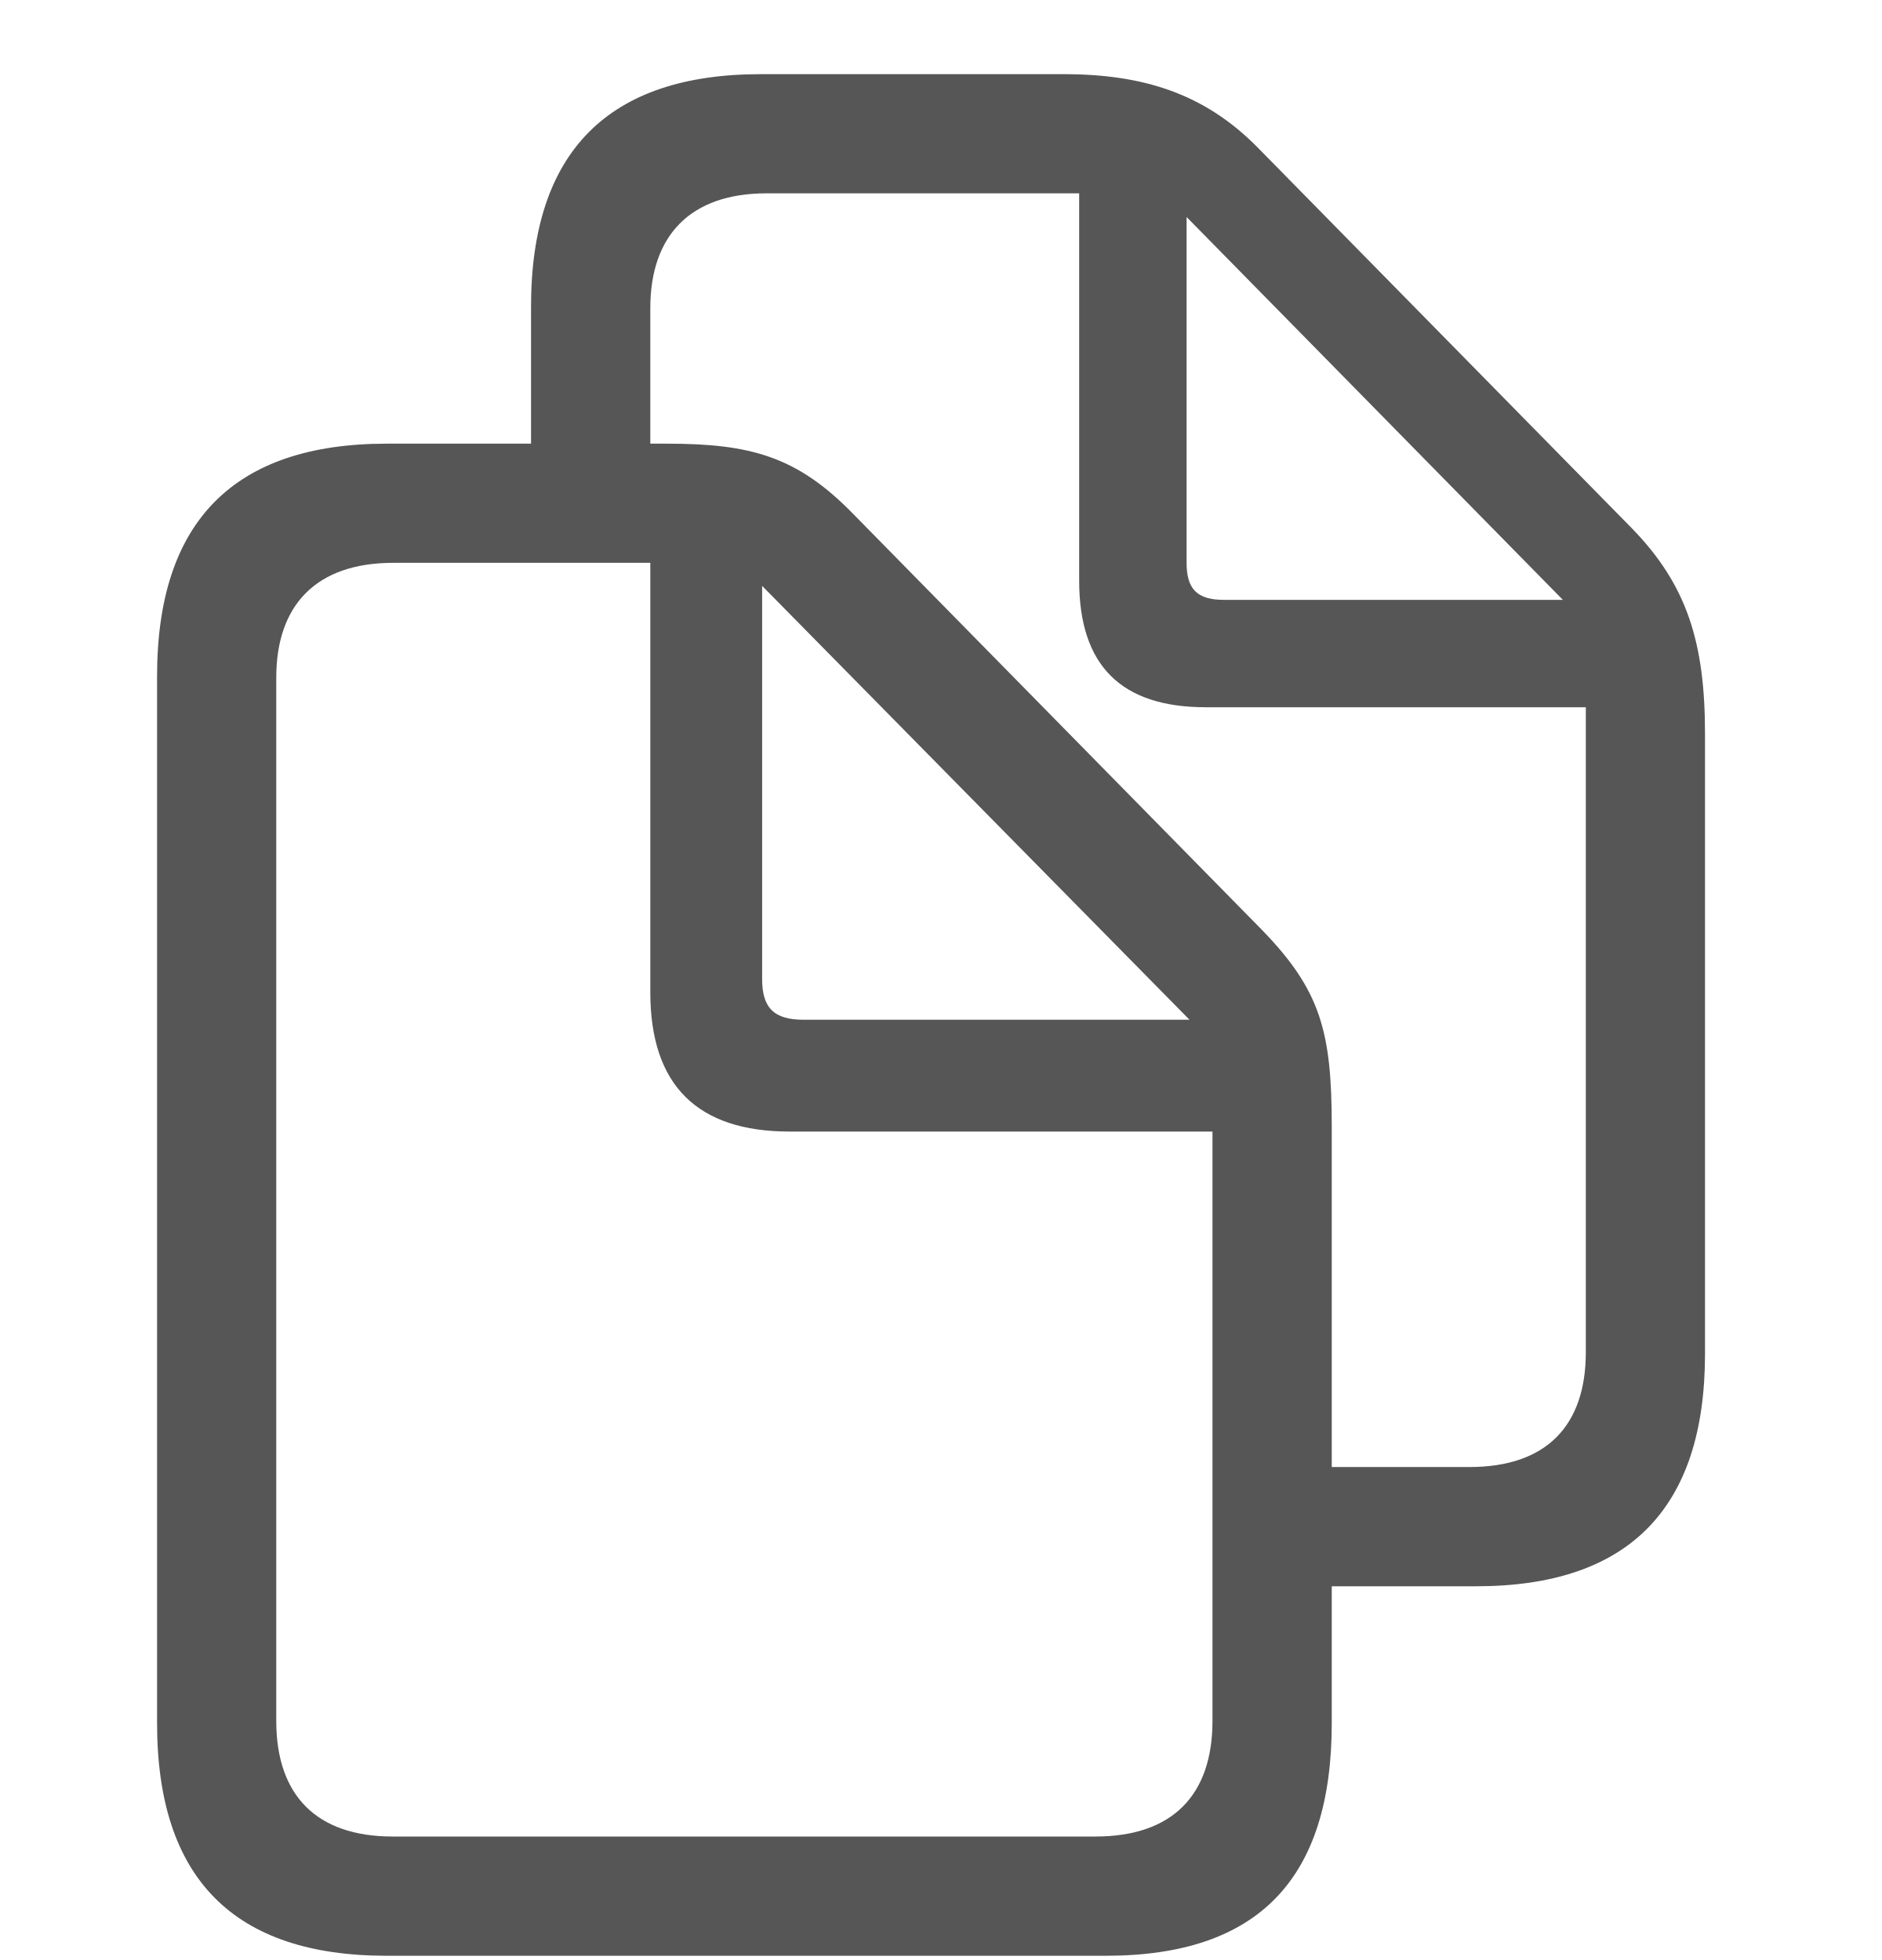
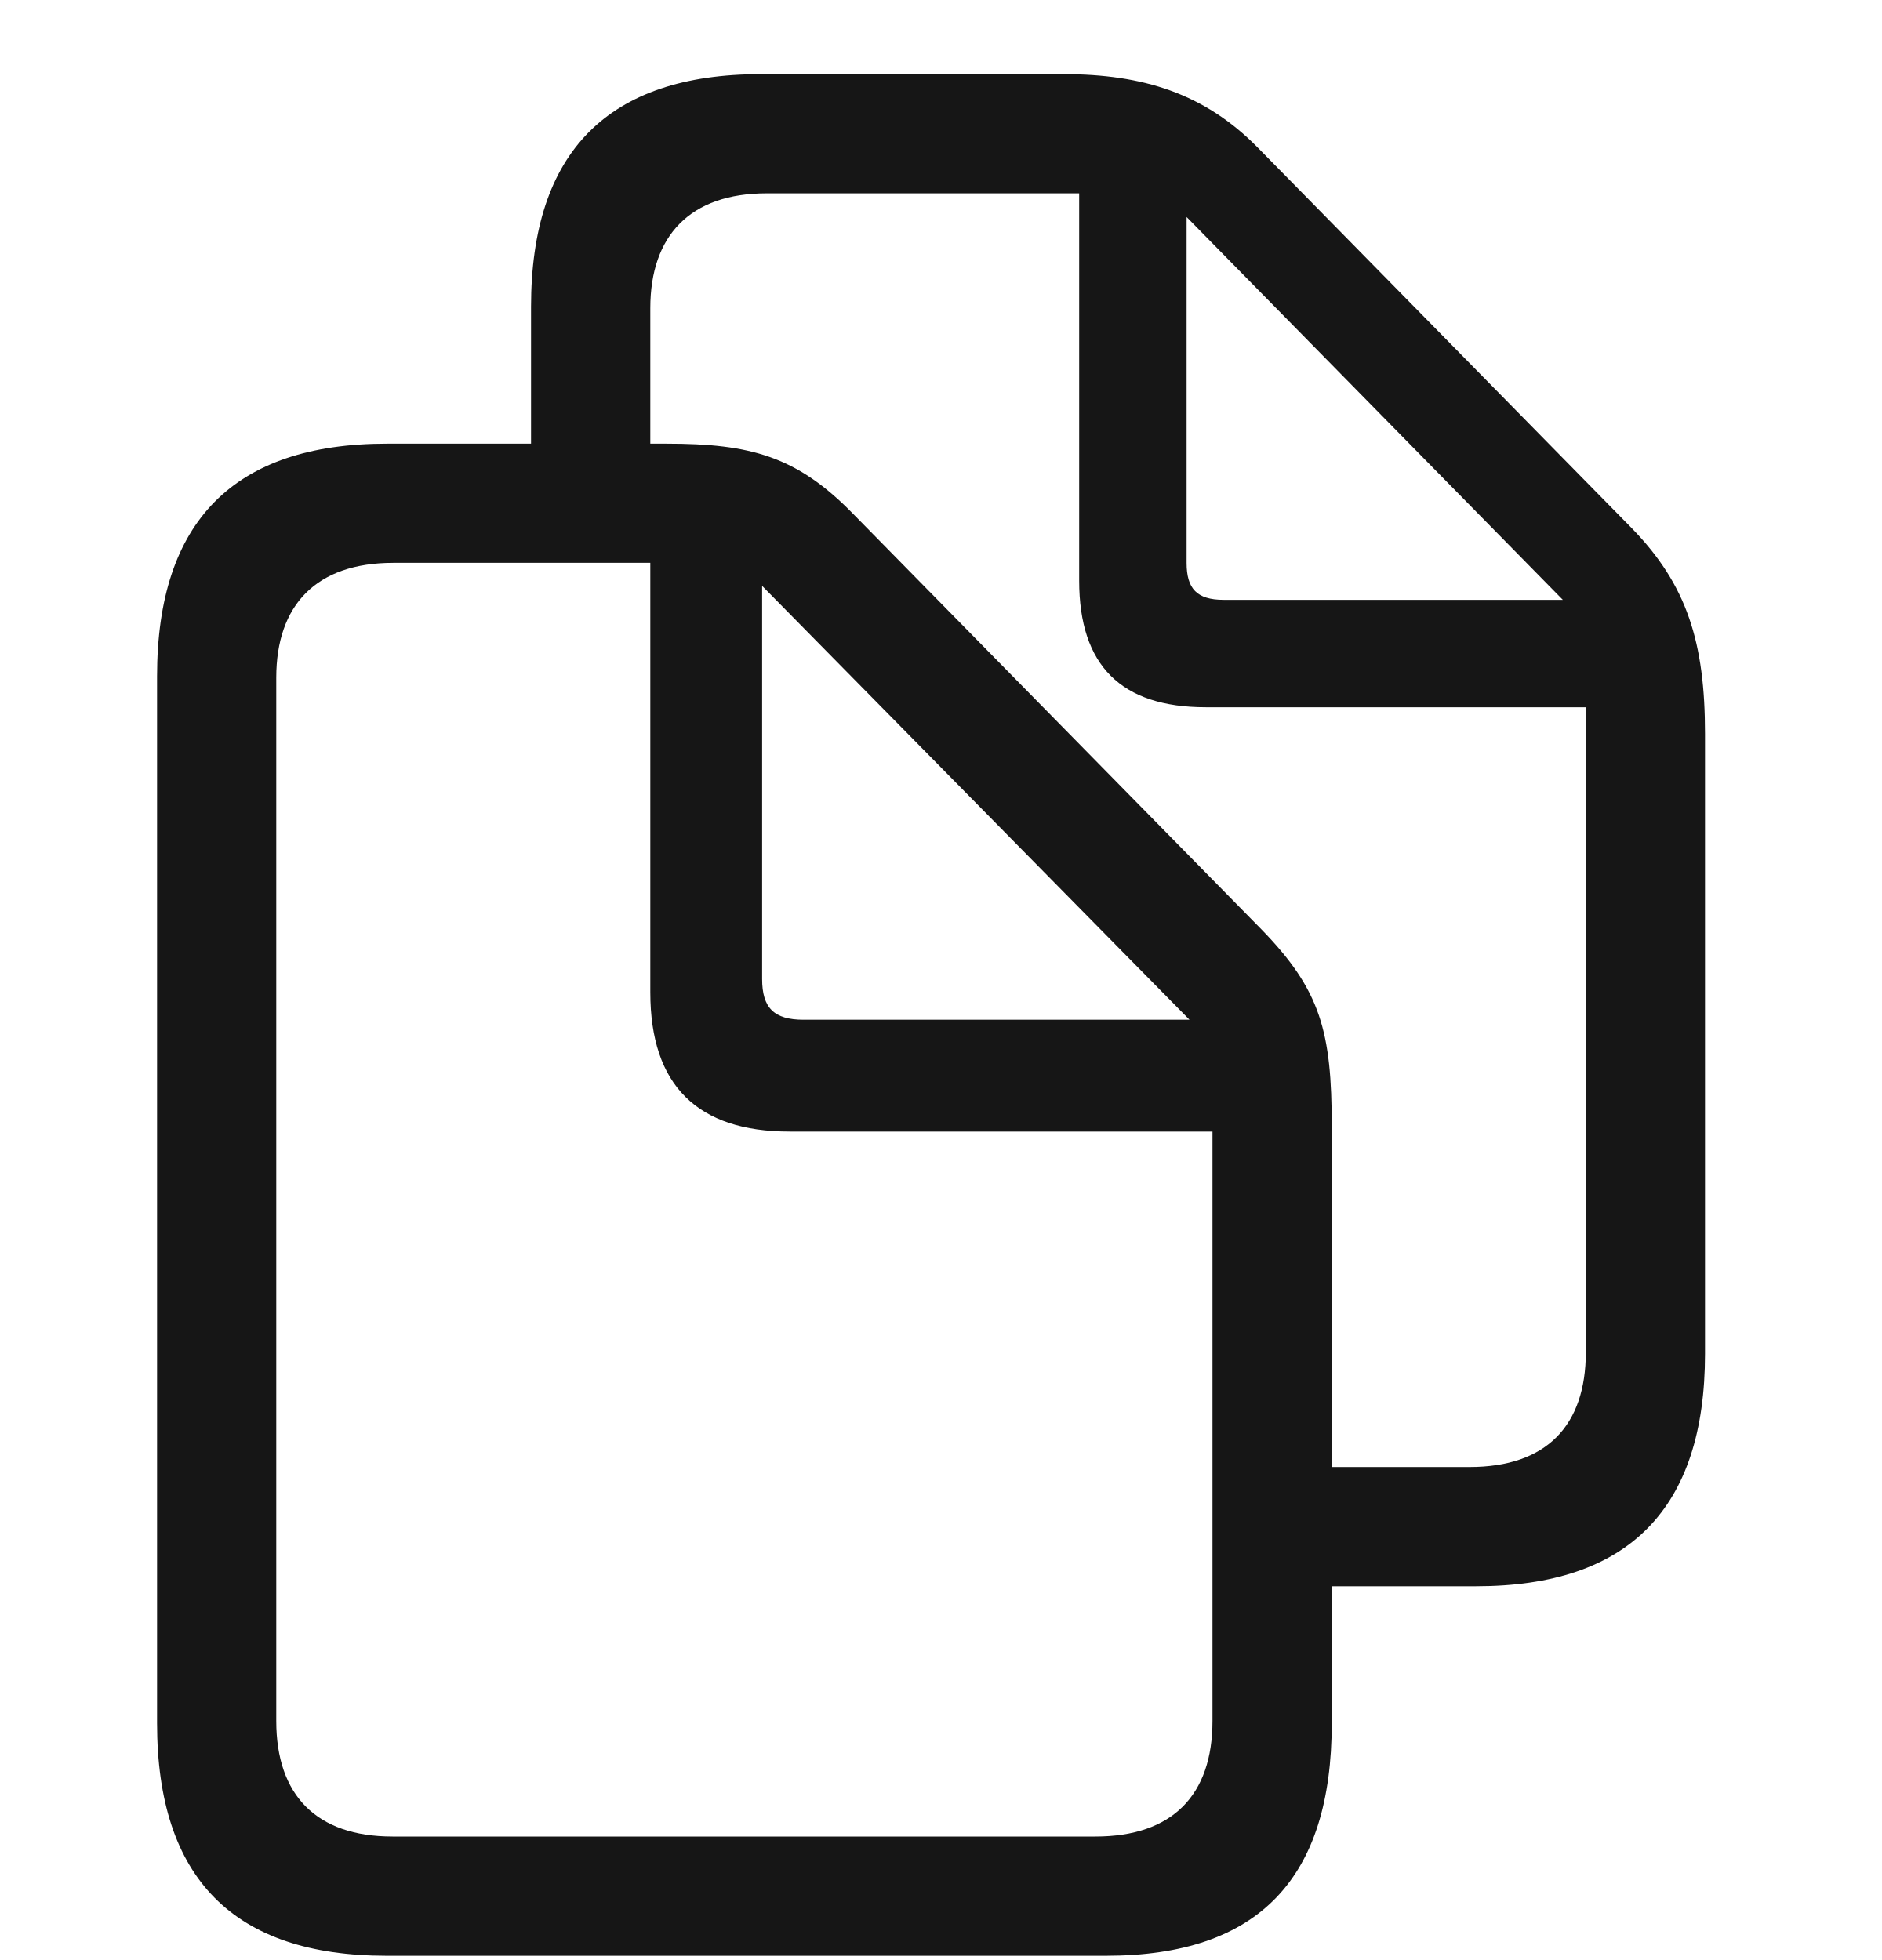
<svg xmlns="http://www.w3.org/2000/svg" width="24" height="25" viewBox="0 0 24 25" fill="none">
-   <path d="M4.931 24.946H14.102C16.057 24.946 16.983 23.954 16.983 21.98V20.233H18.825C20.77 20.233 21.743 19.241 21.743 17.267V9.361C21.743 8.2 21.516 7.462 20.808 6.736L16.038 1.881C15.358 1.191 14.574 0.946 13.564 0.946H9.701C7.755 0.946 6.772 1.937 6.772 3.911V5.659H4.931C2.985 5.659 2.003 6.65 2.003 8.624V21.98C2.003 23.963 2.985 24.946 4.931 24.946ZM16.983 14.367C16.983 13.158 16.841 12.629 16.086 11.854L10.881 6.556C10.163 5.819 9.569 5.659 8.501 5.659H8.293V3.93C8.293 3.004 8.803 2.466 9.776 2.466H13.762V7.406C13.762 8.492 14.3 9.021 15.377 9.021H20.223V17.248C20.223 18.183 19.722 18.712 18.74 18.712H16.983V14.367ZM15.604 7.651C15.264 7.651 15.132 7.51 15.132 7.18V2.768L19.93 7.651H15.604ZM5.006 23.425C4.033 23.425 3.523 22.896 3.523 21.952V8.643C3.523 7.717 4.033 7.179 5.015 7.179H8.293V12.657C8.293 13.847 8.897 14.433 10.069 14.433H15.462V21.951C15.462 22.896 14.952 23.425 13.97 23.425L5.006 23.425ZM10.248 13.007C9.87 13.007 9.719 12.856 9.719 12.487V7.473L15.169 13.007L10.248 13.007Z" fill="#575656" />
+   <path d="M4.931 24.946H14.102C16.057 24.946 16.983 23.954 16.983 21.98V20.233H18.825C20.77 20.233 21.743 19.241 21.743 17.267V9.361C21.743 8.2 21.516 7.462 20.808 6.736L16.038 1.881C15.358 1.191 14.574 0.946 13.564 0.946H9.701C7.755 0.946 6.772 1.937 6.772 3.911V5.659H4.931C2.985 5.659 2.003 6.65 2.003 8.624V21.98C2.003 23.963 2.985 24.946 4.931 24.946ZM16.983 14.367C16.983 13.158 16.841 12.629 16.086 11.854L10.881 6.556C10.163 5.819 9.569 5.659 8.501 5.659H8.293V3.93C8.293 3.004 8.803 2.466 9.776 2.466H13.762V7.406C13.762 8.492 14.3 9.021 15.377 9.021H20.223V17.248C20.223 18.183 19.722 18.712 18.74 18.712H16.983V14.367ZM15.604 7.651C15.264 7.651 15.132 7.51 15.132 7.18V2.768L19.93 7.651H15.604ZM5.006 23.425C4.033 23.425 3.523 22.896 3.523 21.952V8.643C3.523 7.717 4.033 7.179 5.015 7.179H8.293V12.657C8.293 13.847 8.897 14.433 10.069 14.433H15.462V21.951C15.462 22.896 14.952 23.425 13.97 23.425L5.006 23.425ZM10.248 13.007C9.87 13.007 9.719 12.856 9.719 12.487V7.473L15.169 13.007L10.248 13.007Z" fill="#161616" />
</svg>
